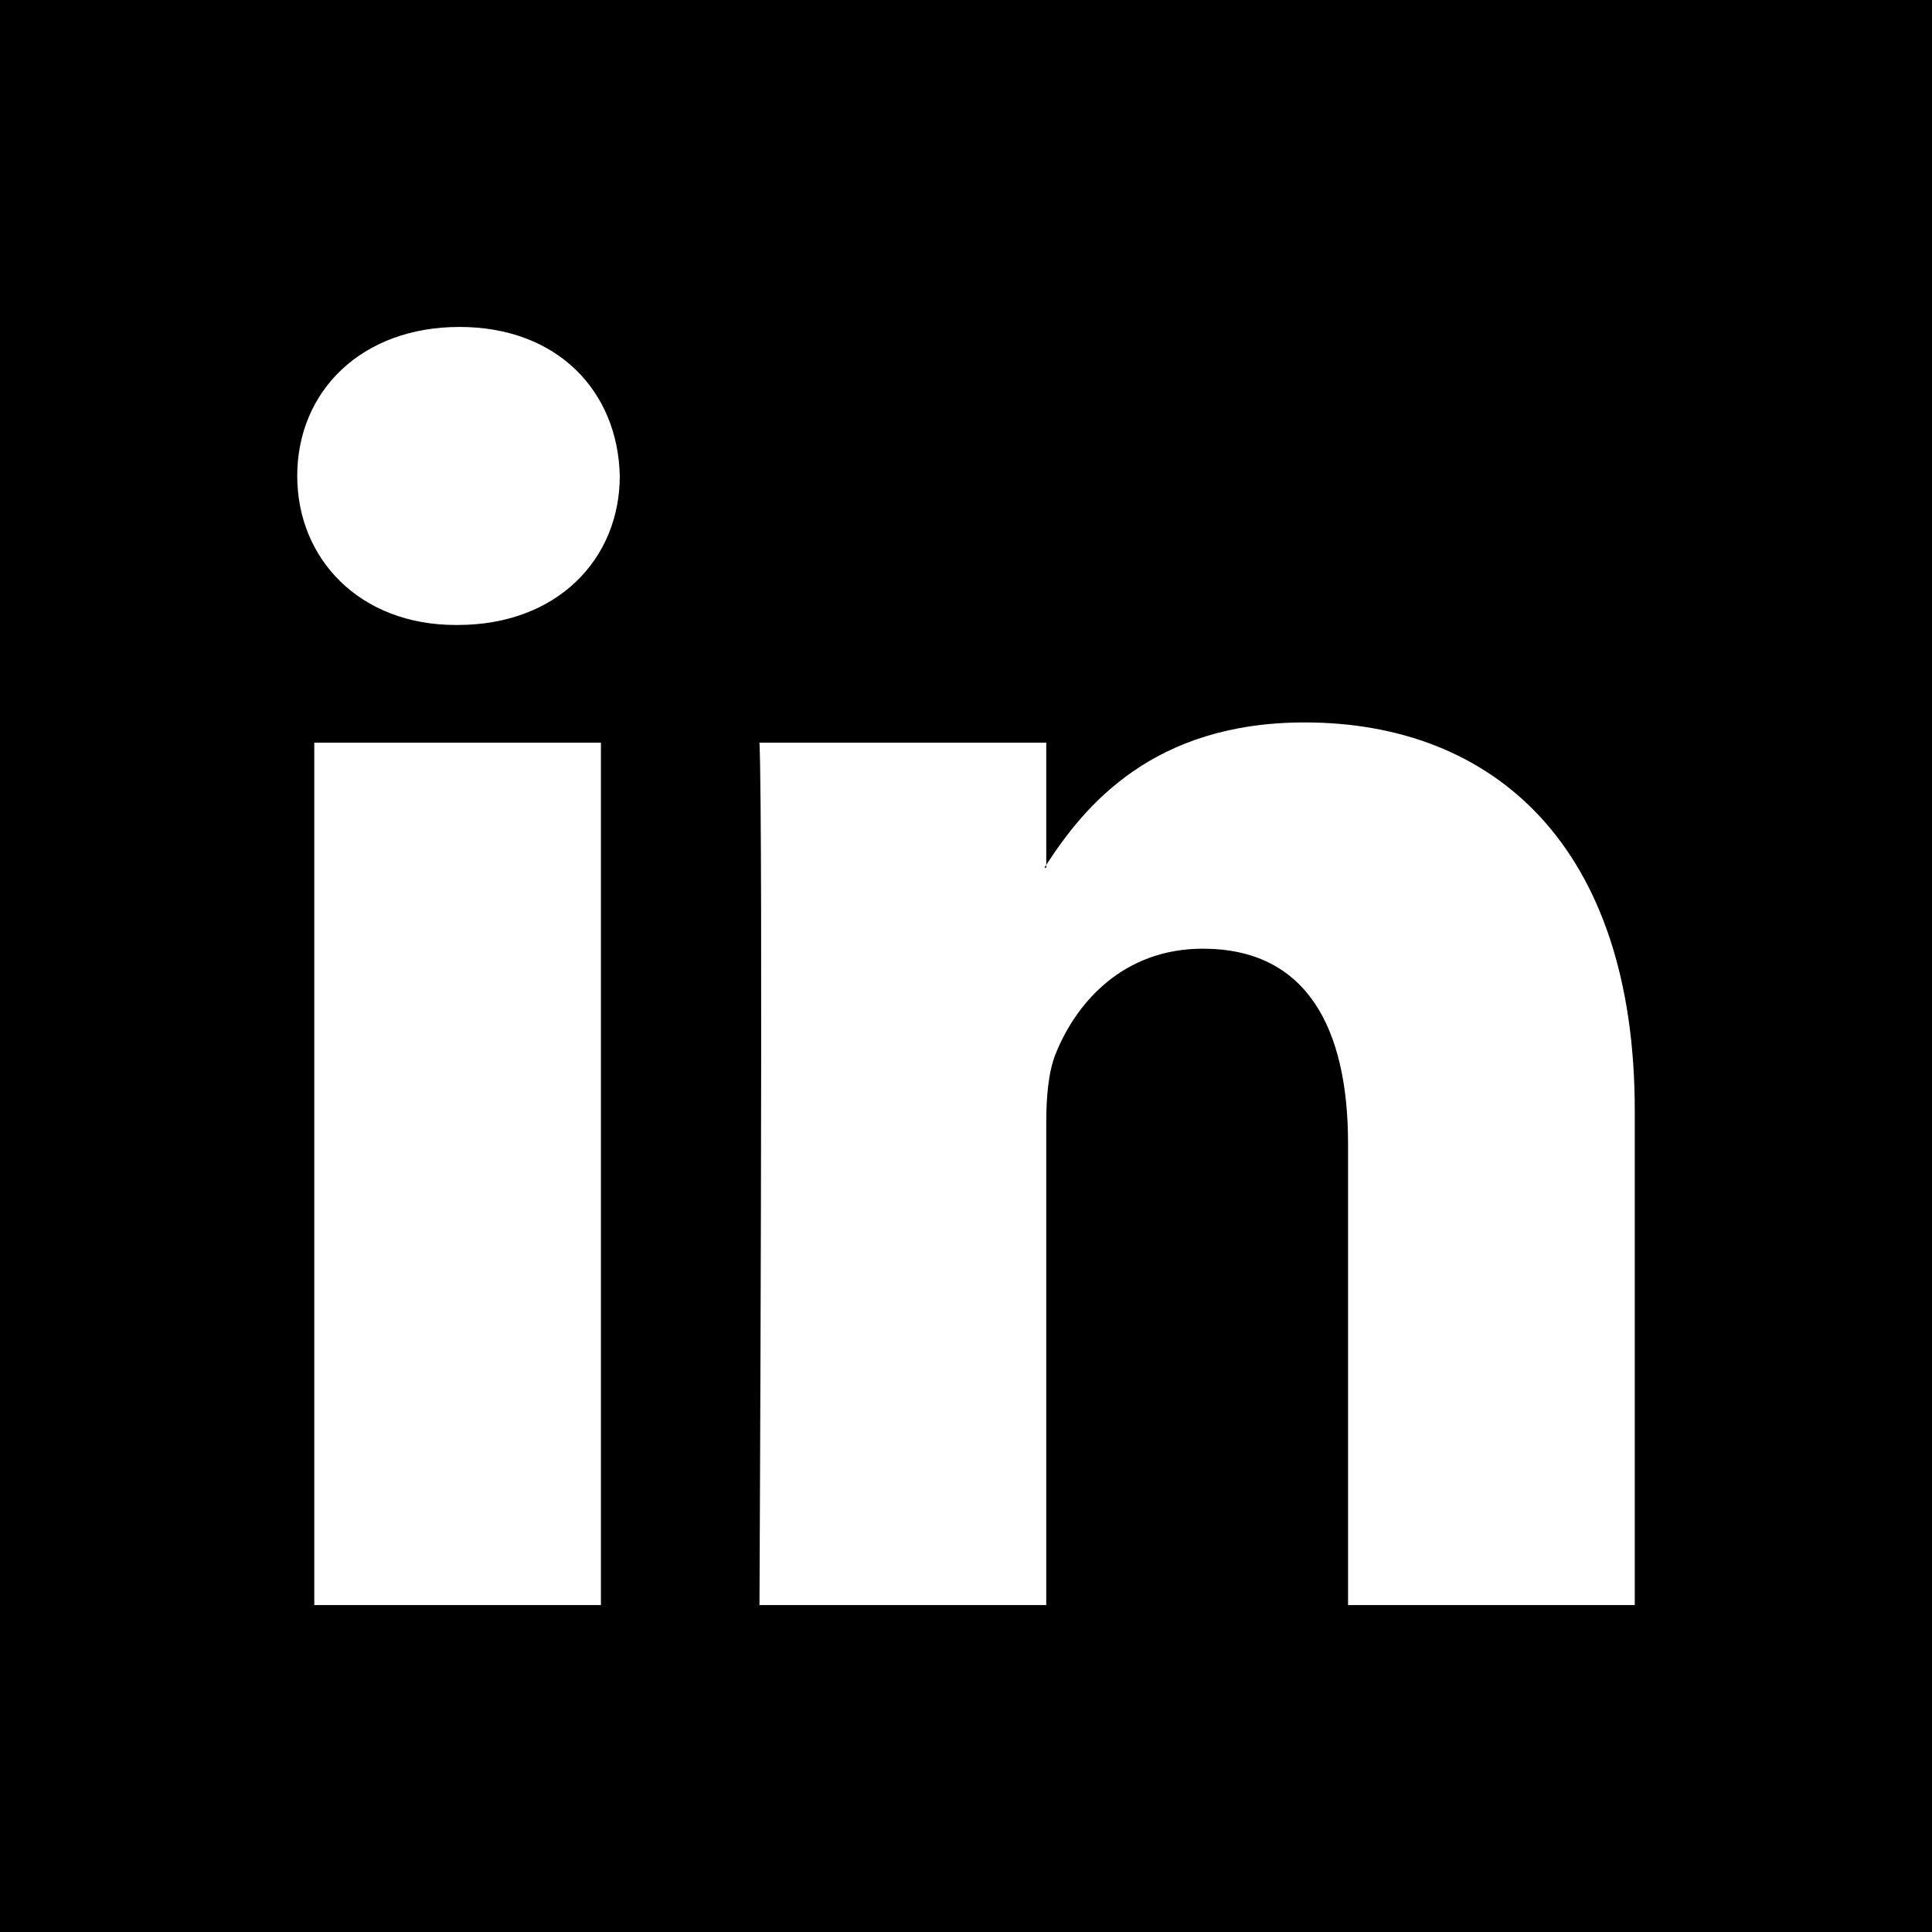
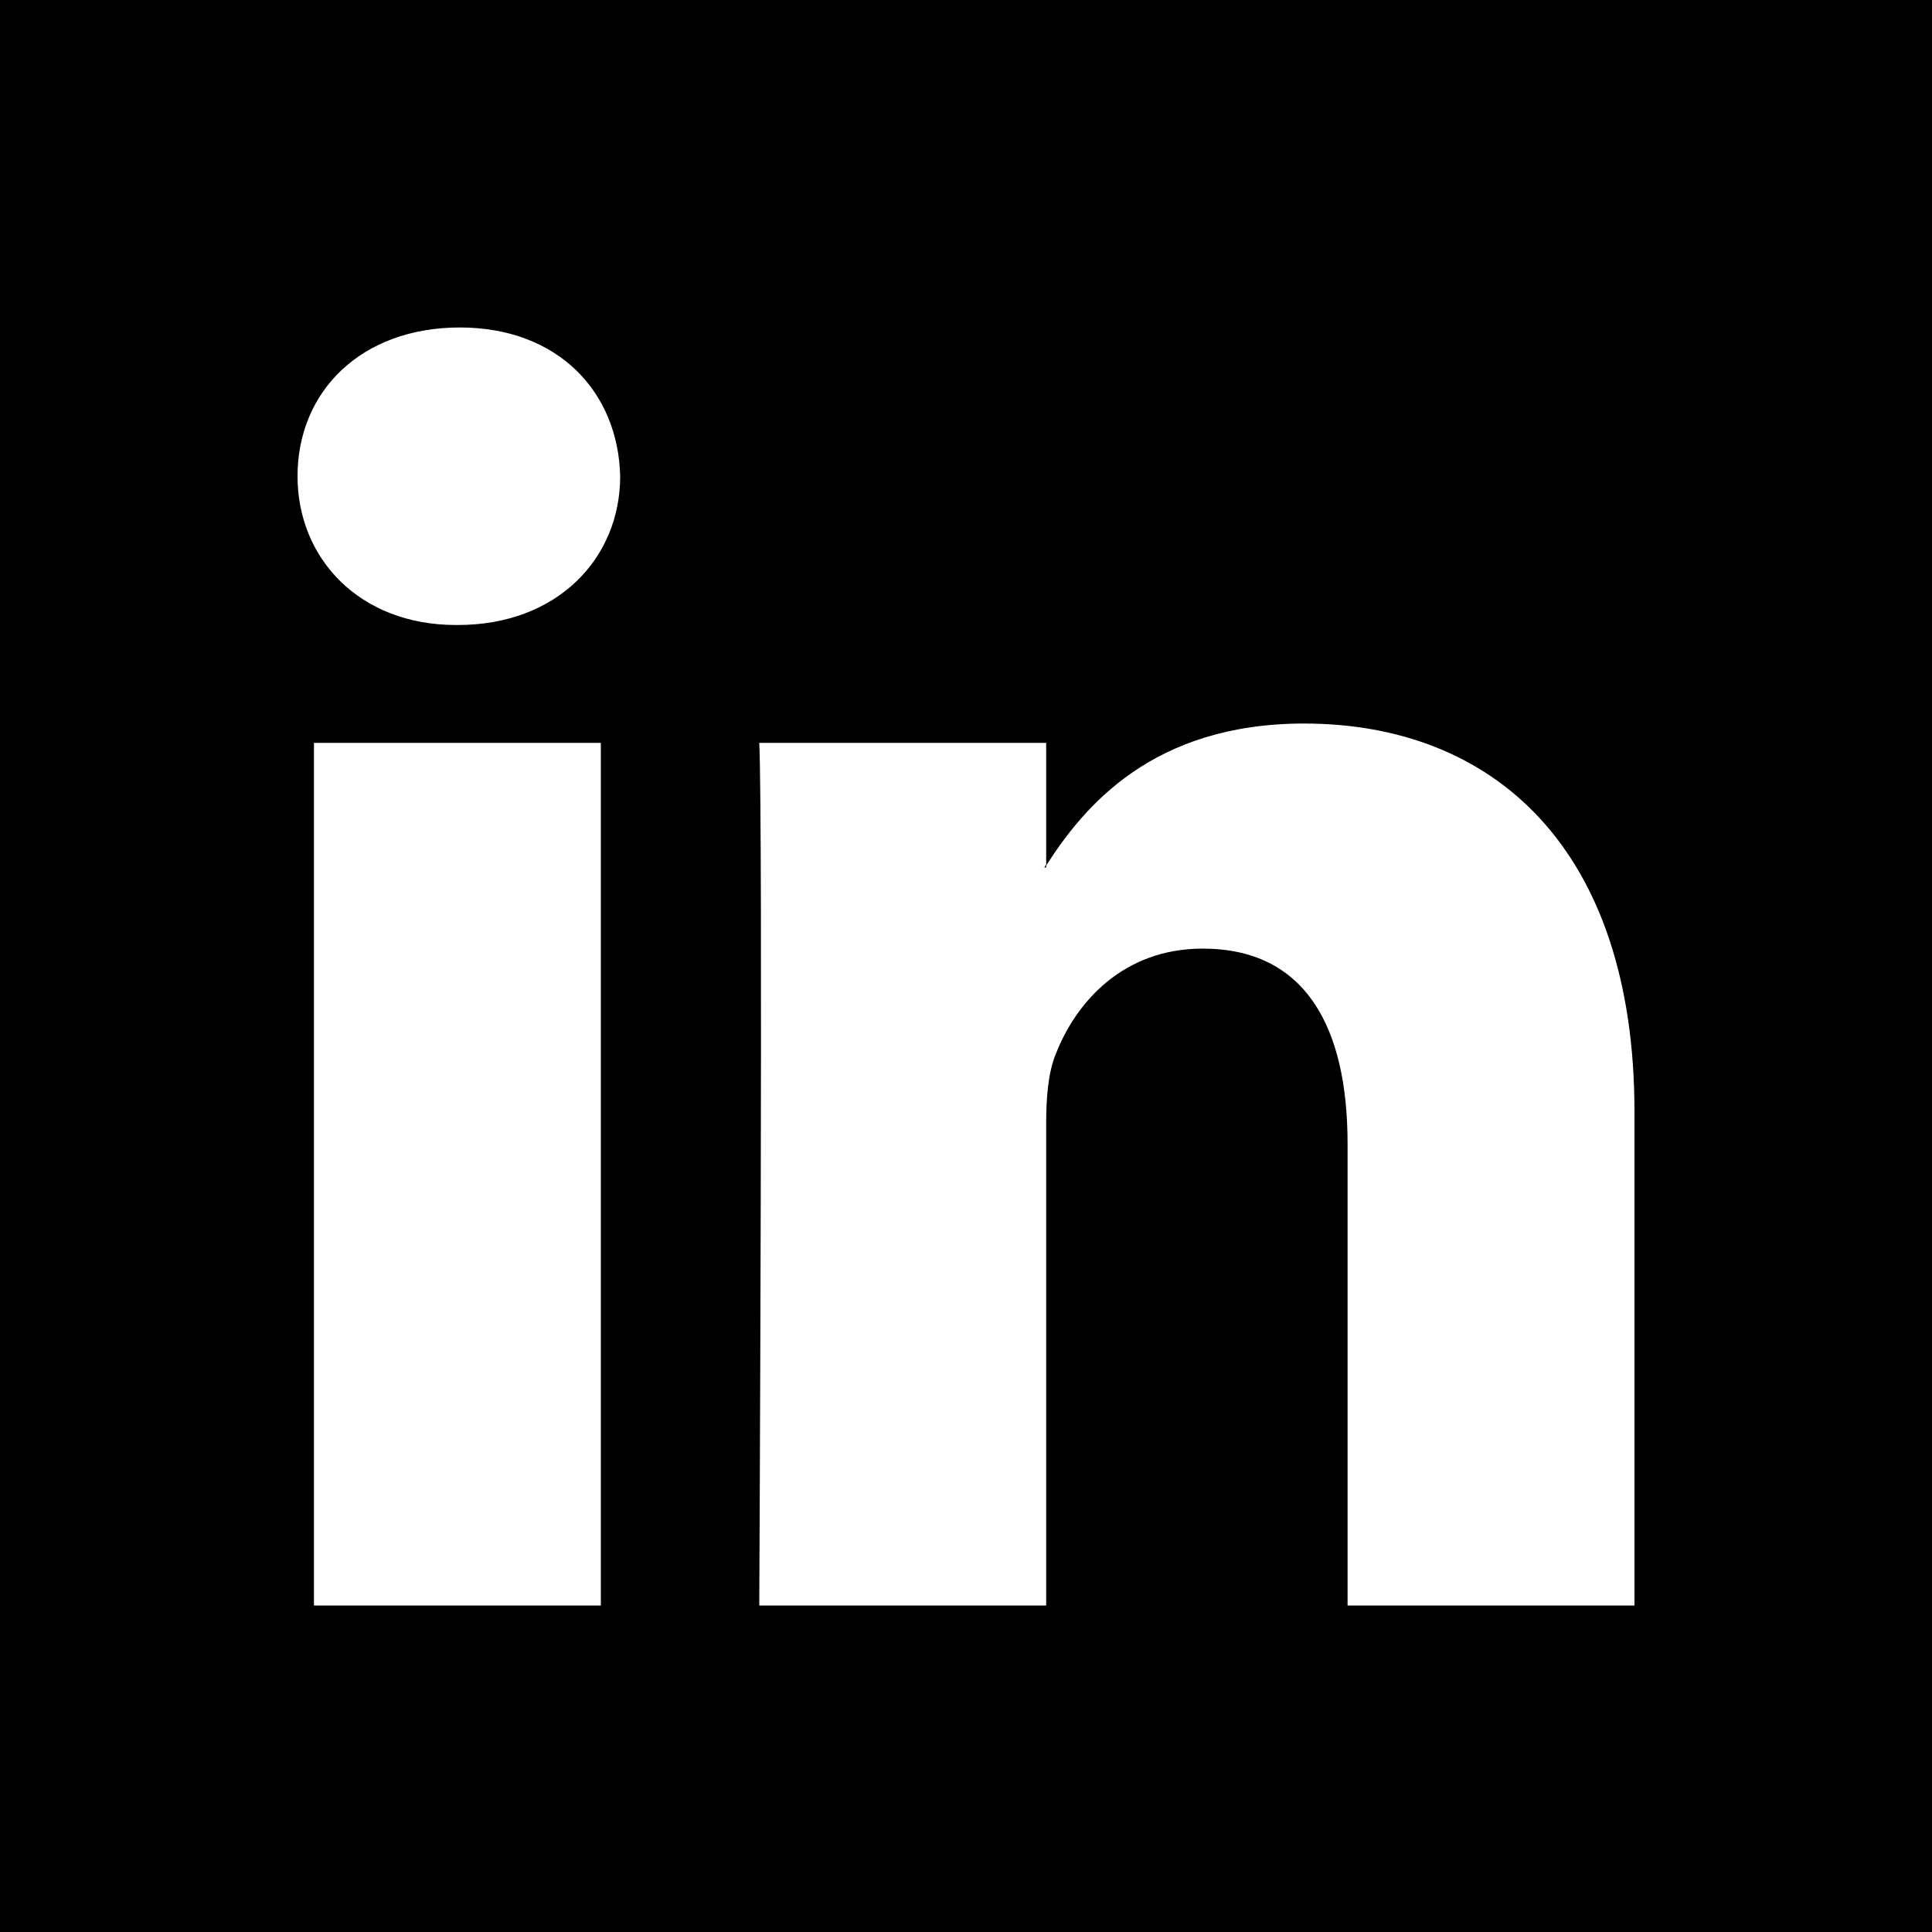
- <svg xmlns="http://www.w3.org/2000/svg" version="1.1" id="linkedin-icon" x="0px" y="0px" viewBox="0 0 455 455" style="enable-background:new 0 0 455 455;" xml:space="preserve">
-   <path style="fill-rule:evenodd;clip-rule:evenodd;" d="M246.4,204.35v-0.665c-0.136,0.223-0.324,0.446-0.442,0.665H246.4z" />
-   <path style="fill-rule:evenodd;clip-rule:evenodd;" d="M0,0v455h455V0H0z M141.522,378.002H74.016V174.906h67.506V378.002z    M107.769,147.186h-0.446C84.678,147.186,70,131.585,70,112.085c0-19.928,15.107-35.087,38.211-35.087   c23.109,0,37.31,15.159,37.752,35.087C145.963,131.585,131.32,147.186,107.769,147.186z M385,378.002h-67.524V269.345   c0-27.291-9.756-45.92-34.195-45.92c-18.664,0-29.755,12.543-34.641,24.693c-1.776,4.34-2.24,10.373-2.24,16.459v113.426h-67.537   c0,0,0.905-184.043,0-203.096H246.4v28.779c8.973-13.807,24.986-33.547,60.856-33.547c44.437,0,77.744,29.02,77.744,91.398V378.002   z" />
+ <svg xmlns="http://www.w3.org/2000/svg" viewBox="0 0 20 20">
+   <path d="M10.83,8.98V8.95c-0.01,0.01-0.01,0.02-0.02,0.03H10.83z M0,0v20h20V0H0z M6.22,16.62H3.25V7.69h2.97h0L6.22,16.62z M4.74,6.47H4.72c-1,0-1.64-0.69-1.64-1.54c0-0.88,0.66-1.54,1.68-1.54c1.02,0,1.64,0.67,1.66,1.54C6.42,5.78,5.77,6.47,4.74,6.47z M16.92,16.62h-2.97v-4.78c0-1.2-0.43-2.02-1.5-2.02c-0.82,0-1.31,0.55-1.52,1.09c-0.08,0.19-0.1,0.46-0.1,0.72v4.99H7.86 c0,0,0.04-8.09,0-8.93h2.97v1.27c0.39-0.61,1.1-1.47,2.67-1.47c1.95,0,3.42,1.28,3.42,4.02V16.62z" />
</svg>
